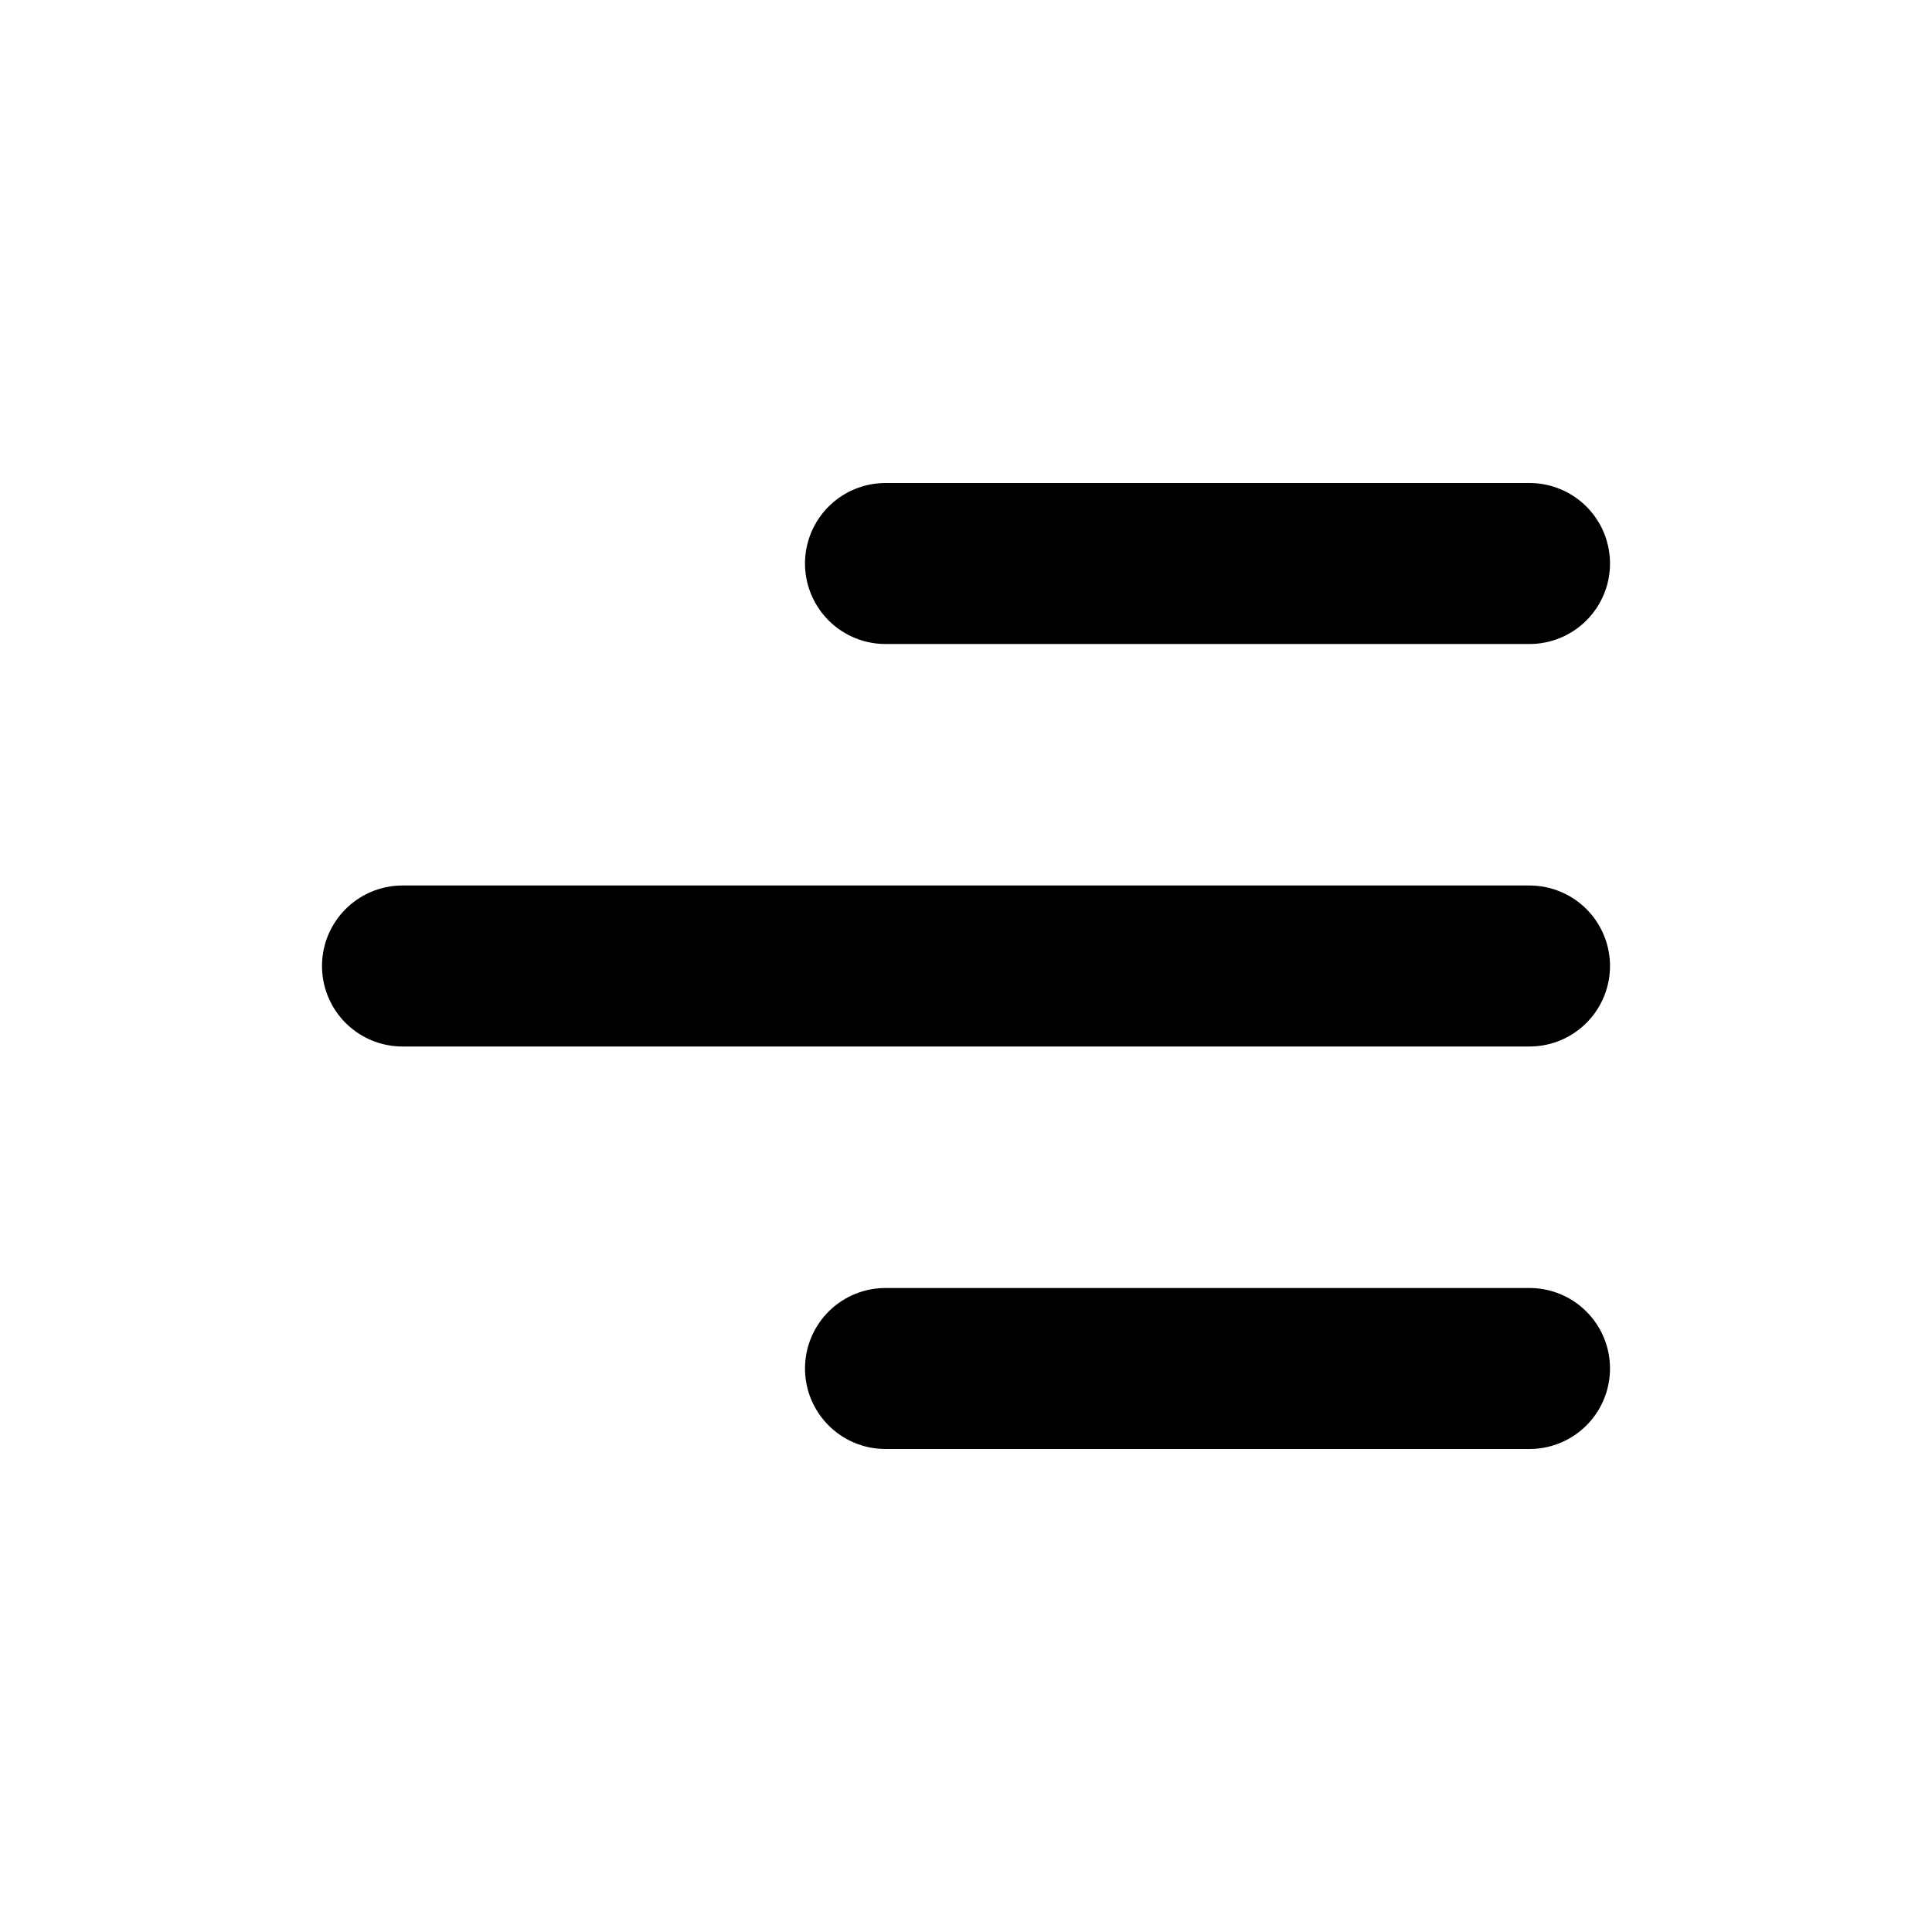
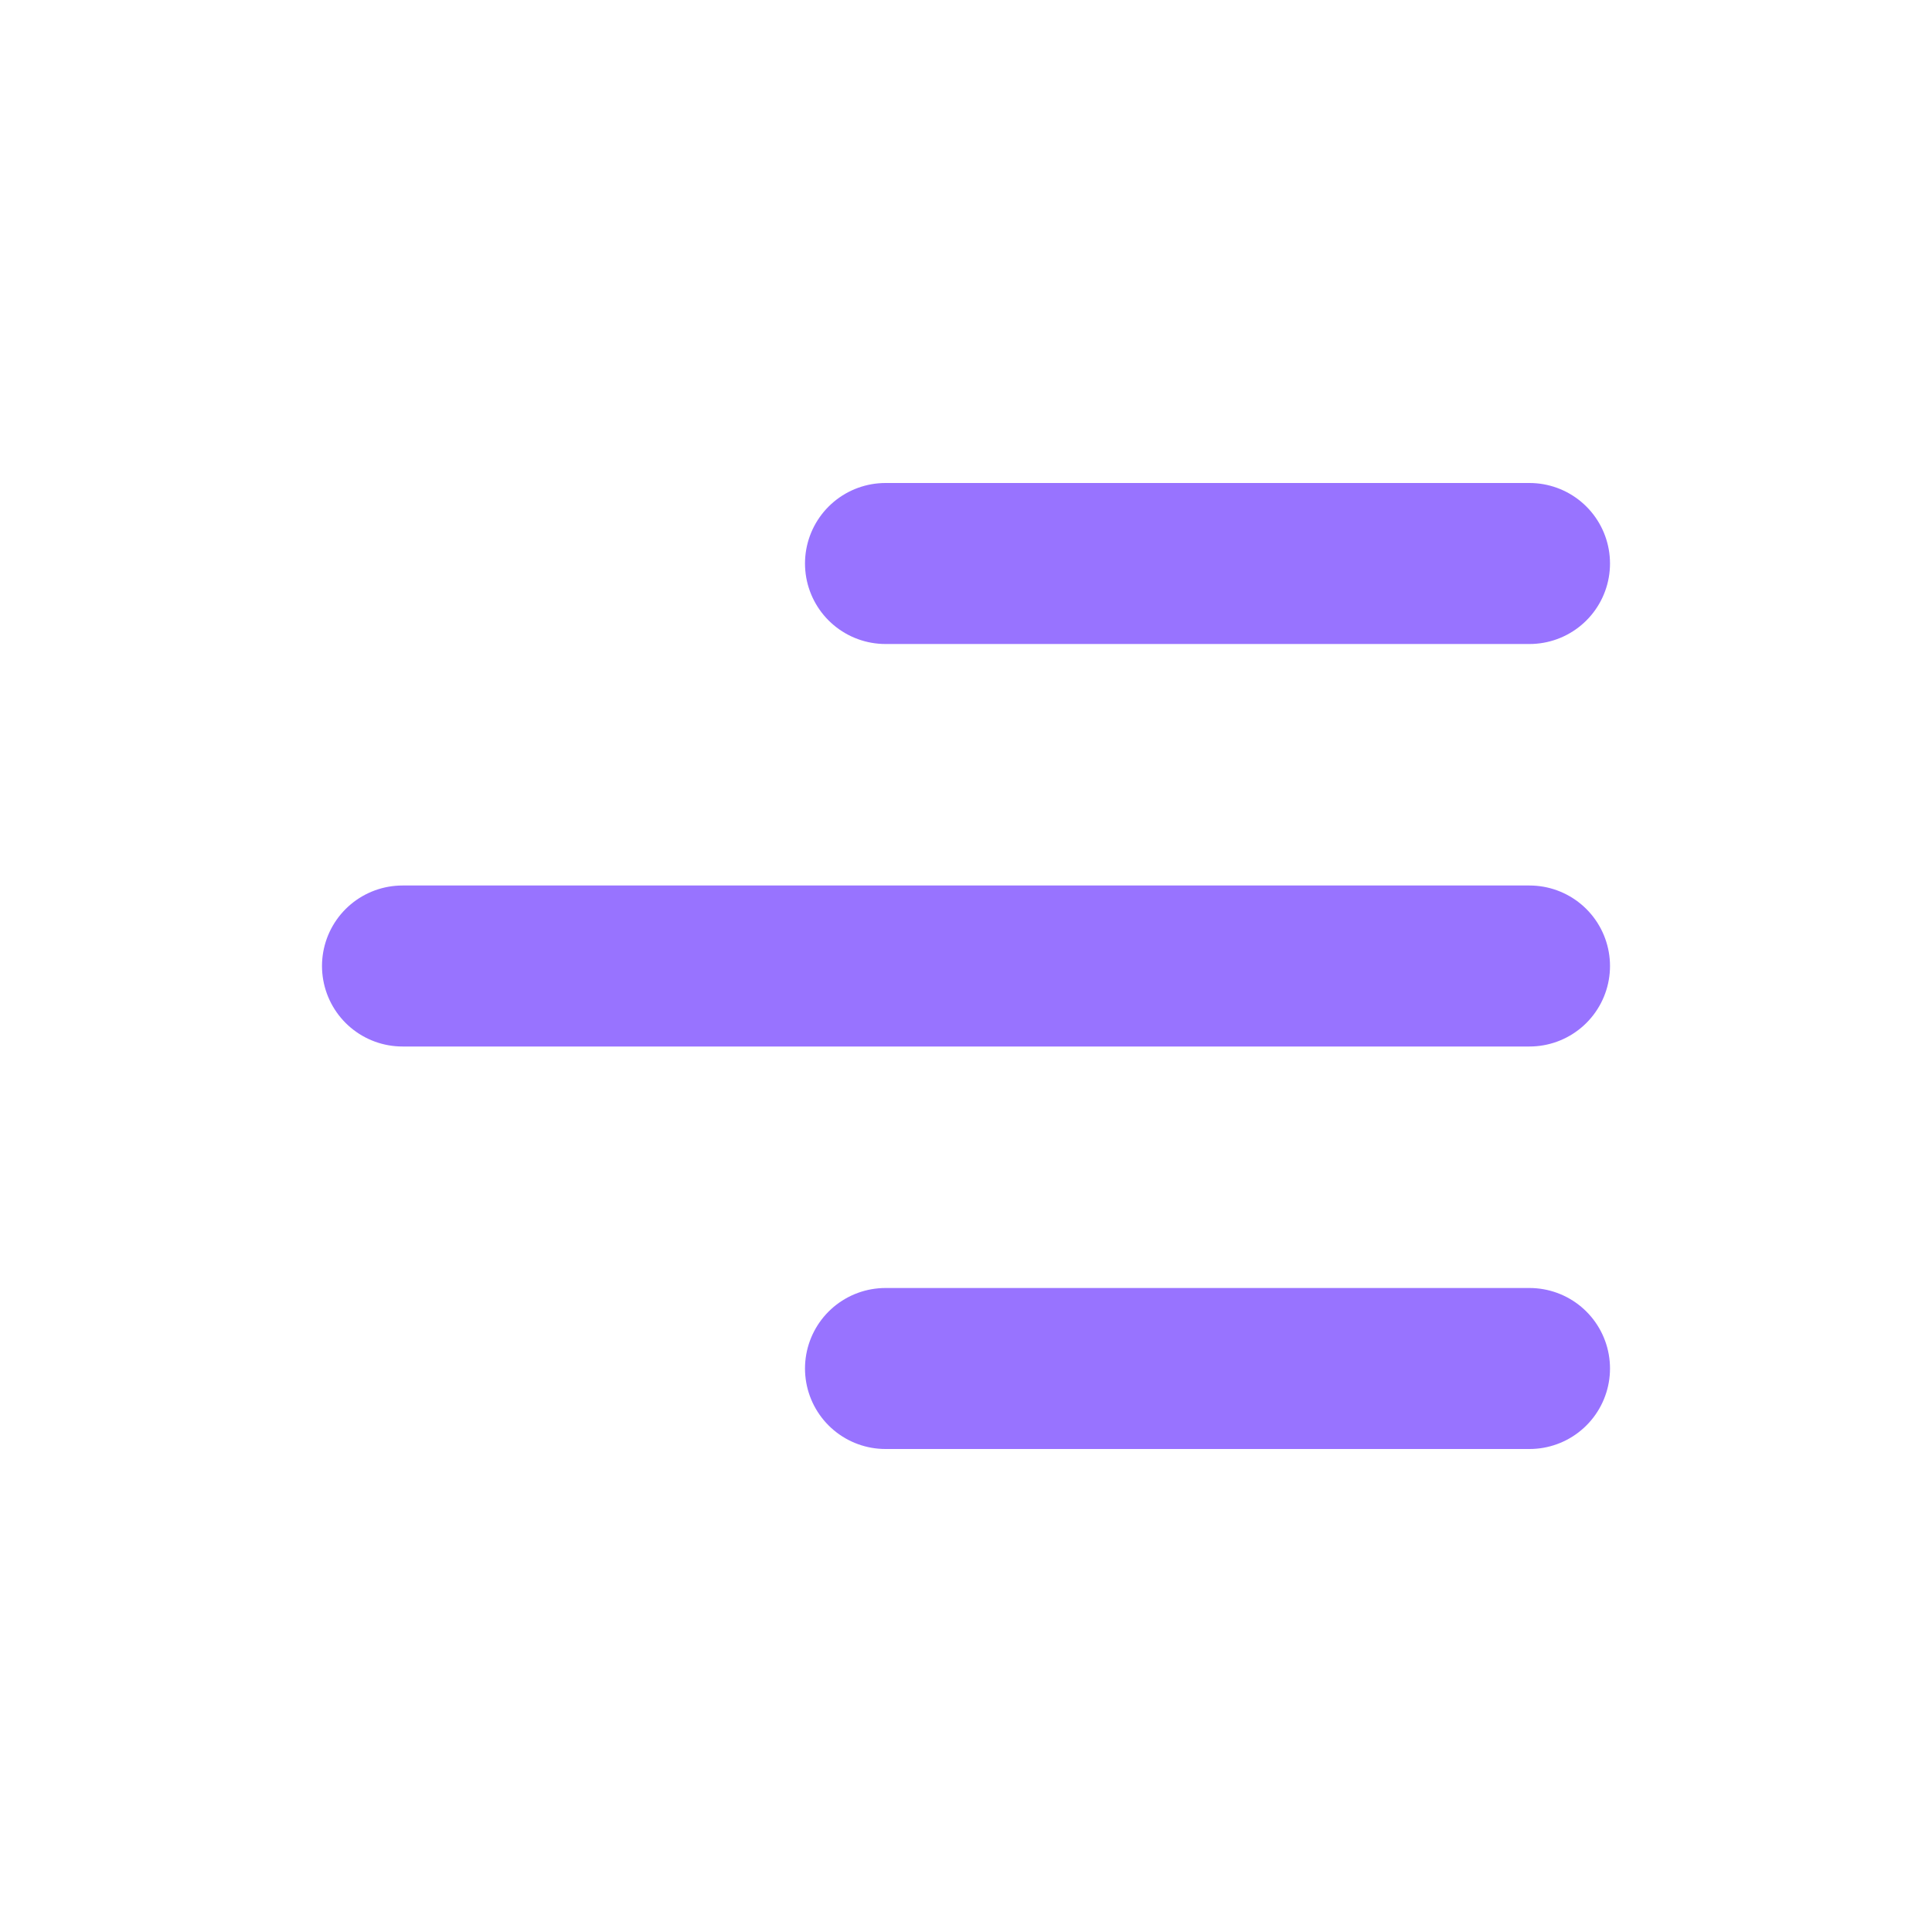
<svg xmlns="http://www.w3.org/2000/svg" width="800px" height="800px" viewBox="0 0 24 24" fill="none">
  <g id="Menu / Menu_Alt_02">
-     <path id="Vector" d="M11 17H19M5 12H19M11 7H19" stroke="#000000" stroke-width="2" stroke-linecap="round" stroke-linejoin="round" />
+     <path id="Vector" d="M11 17H19M5 12H19M11 7H19" stroke="#9873FF" stroke-width="2" stroke-linecap="round" stroke-linejoin="round" />
  </g>
</svg>
